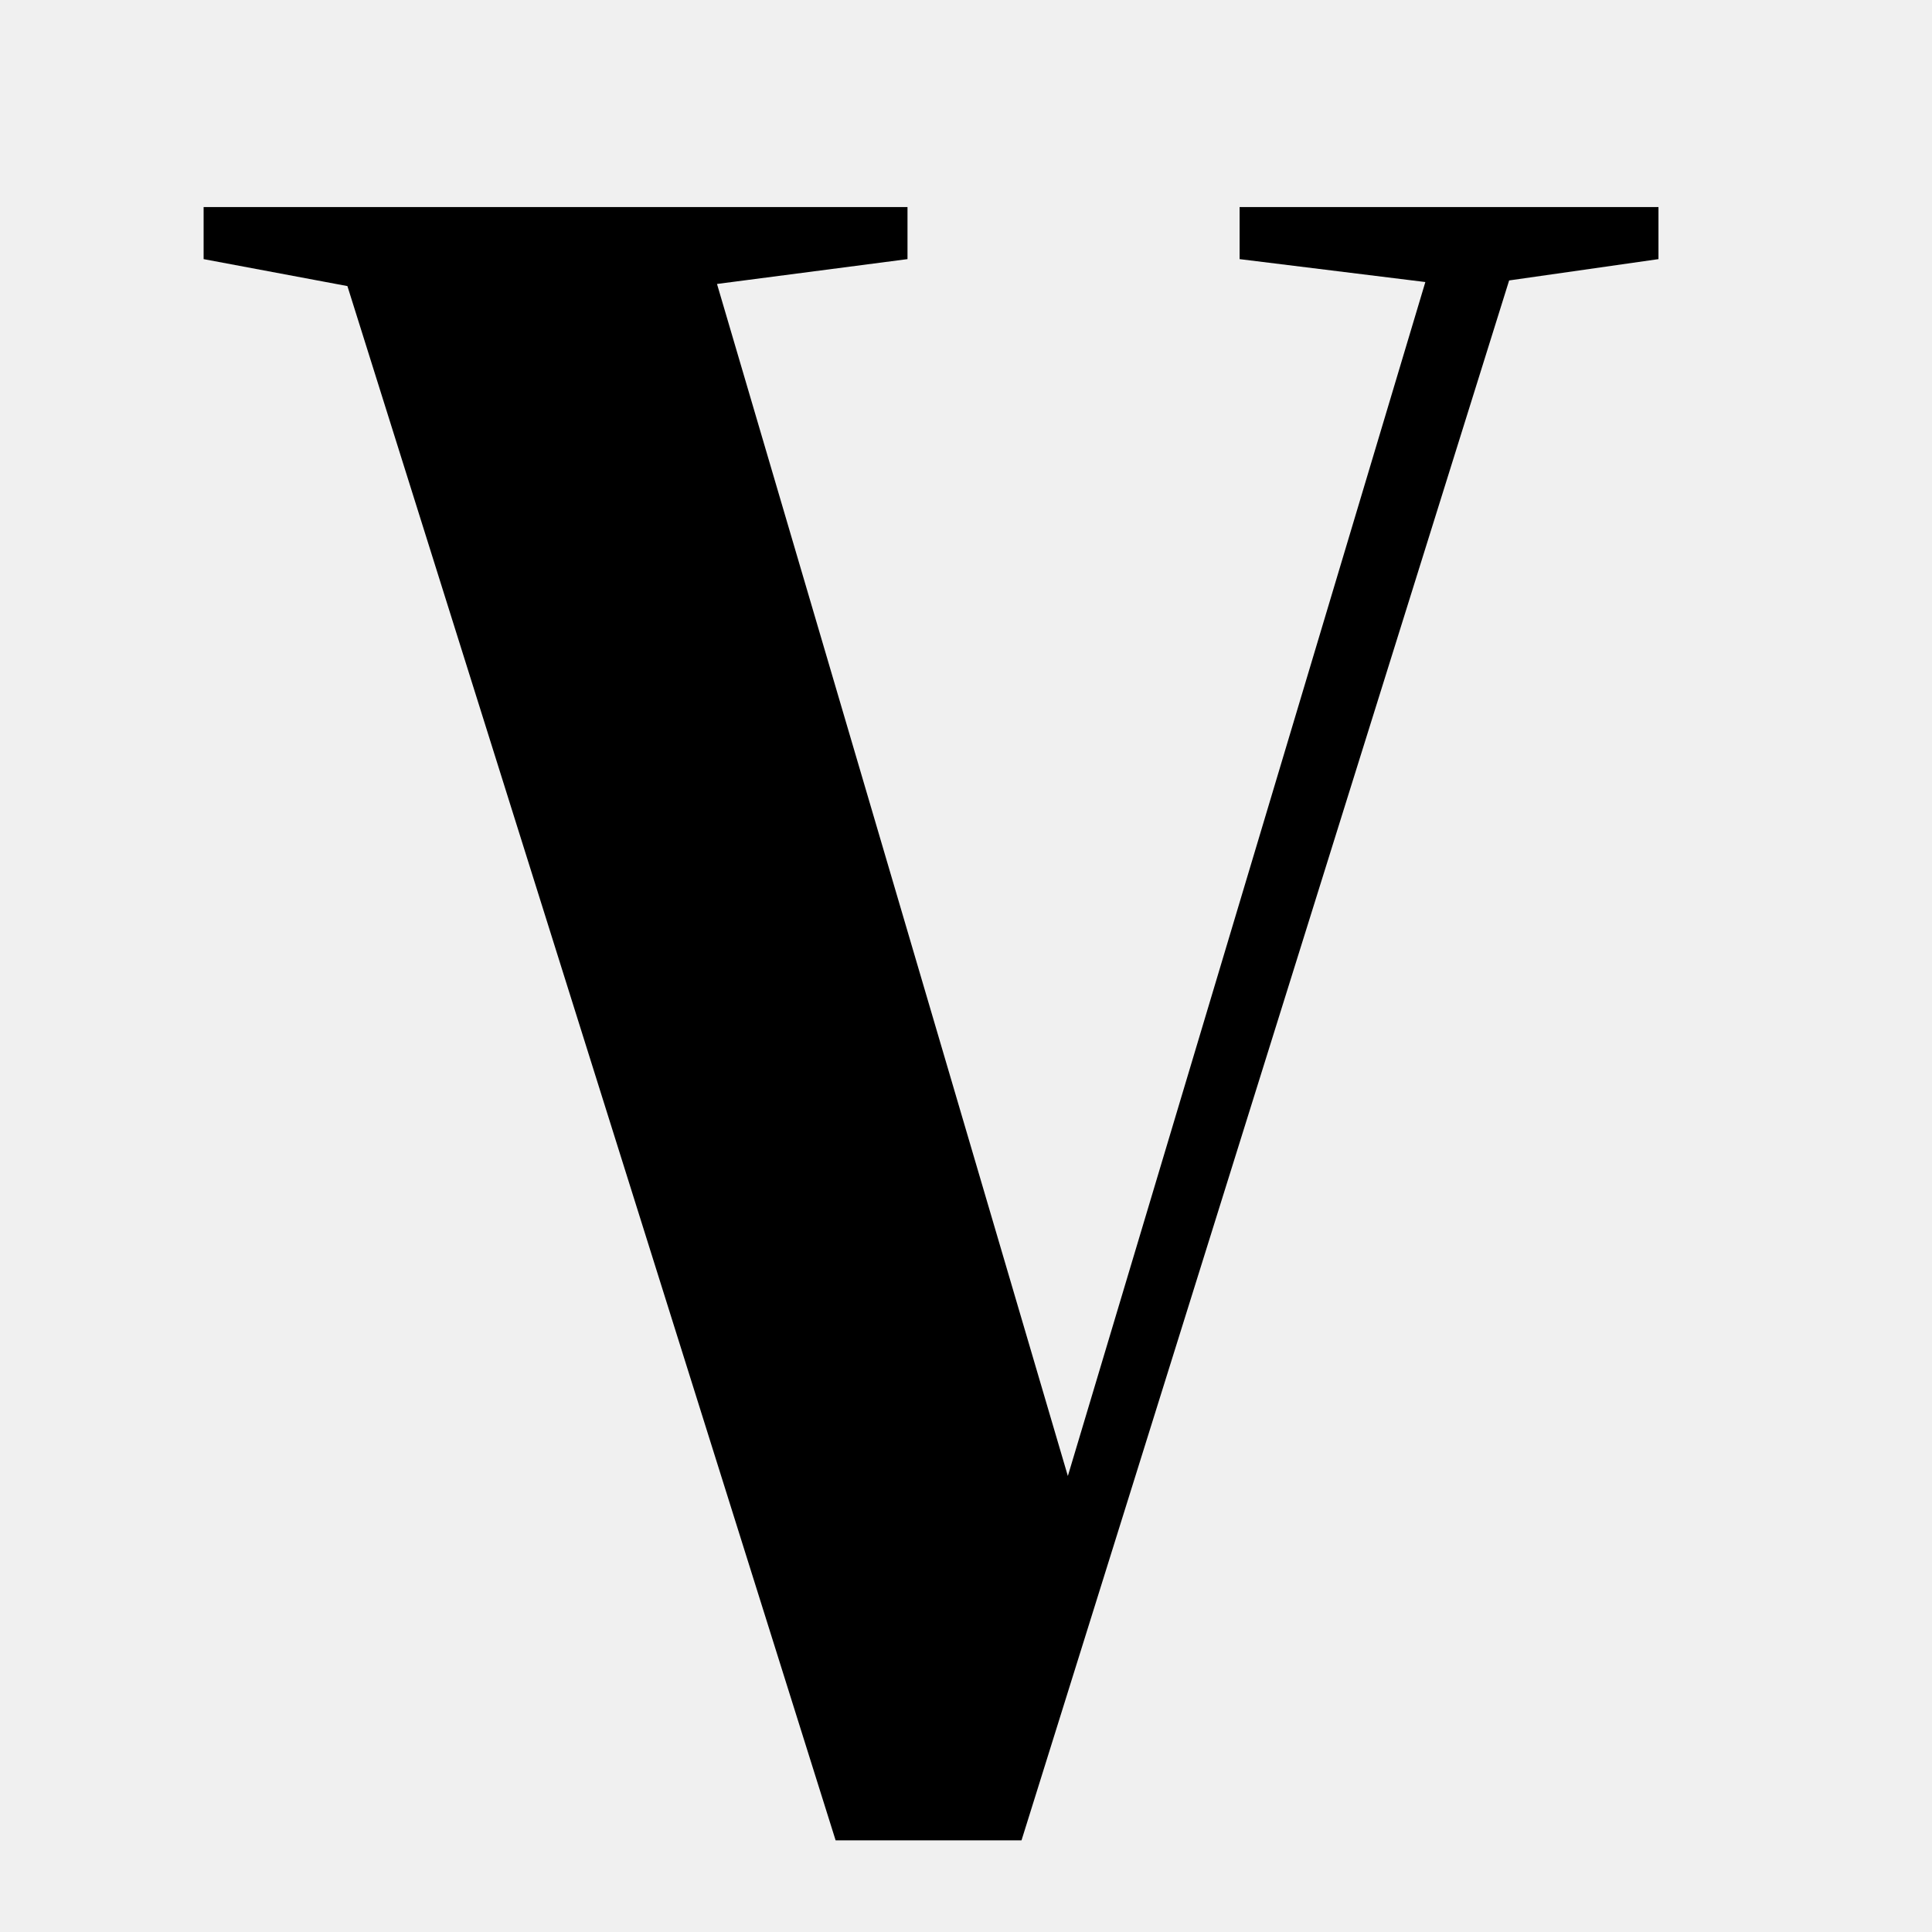
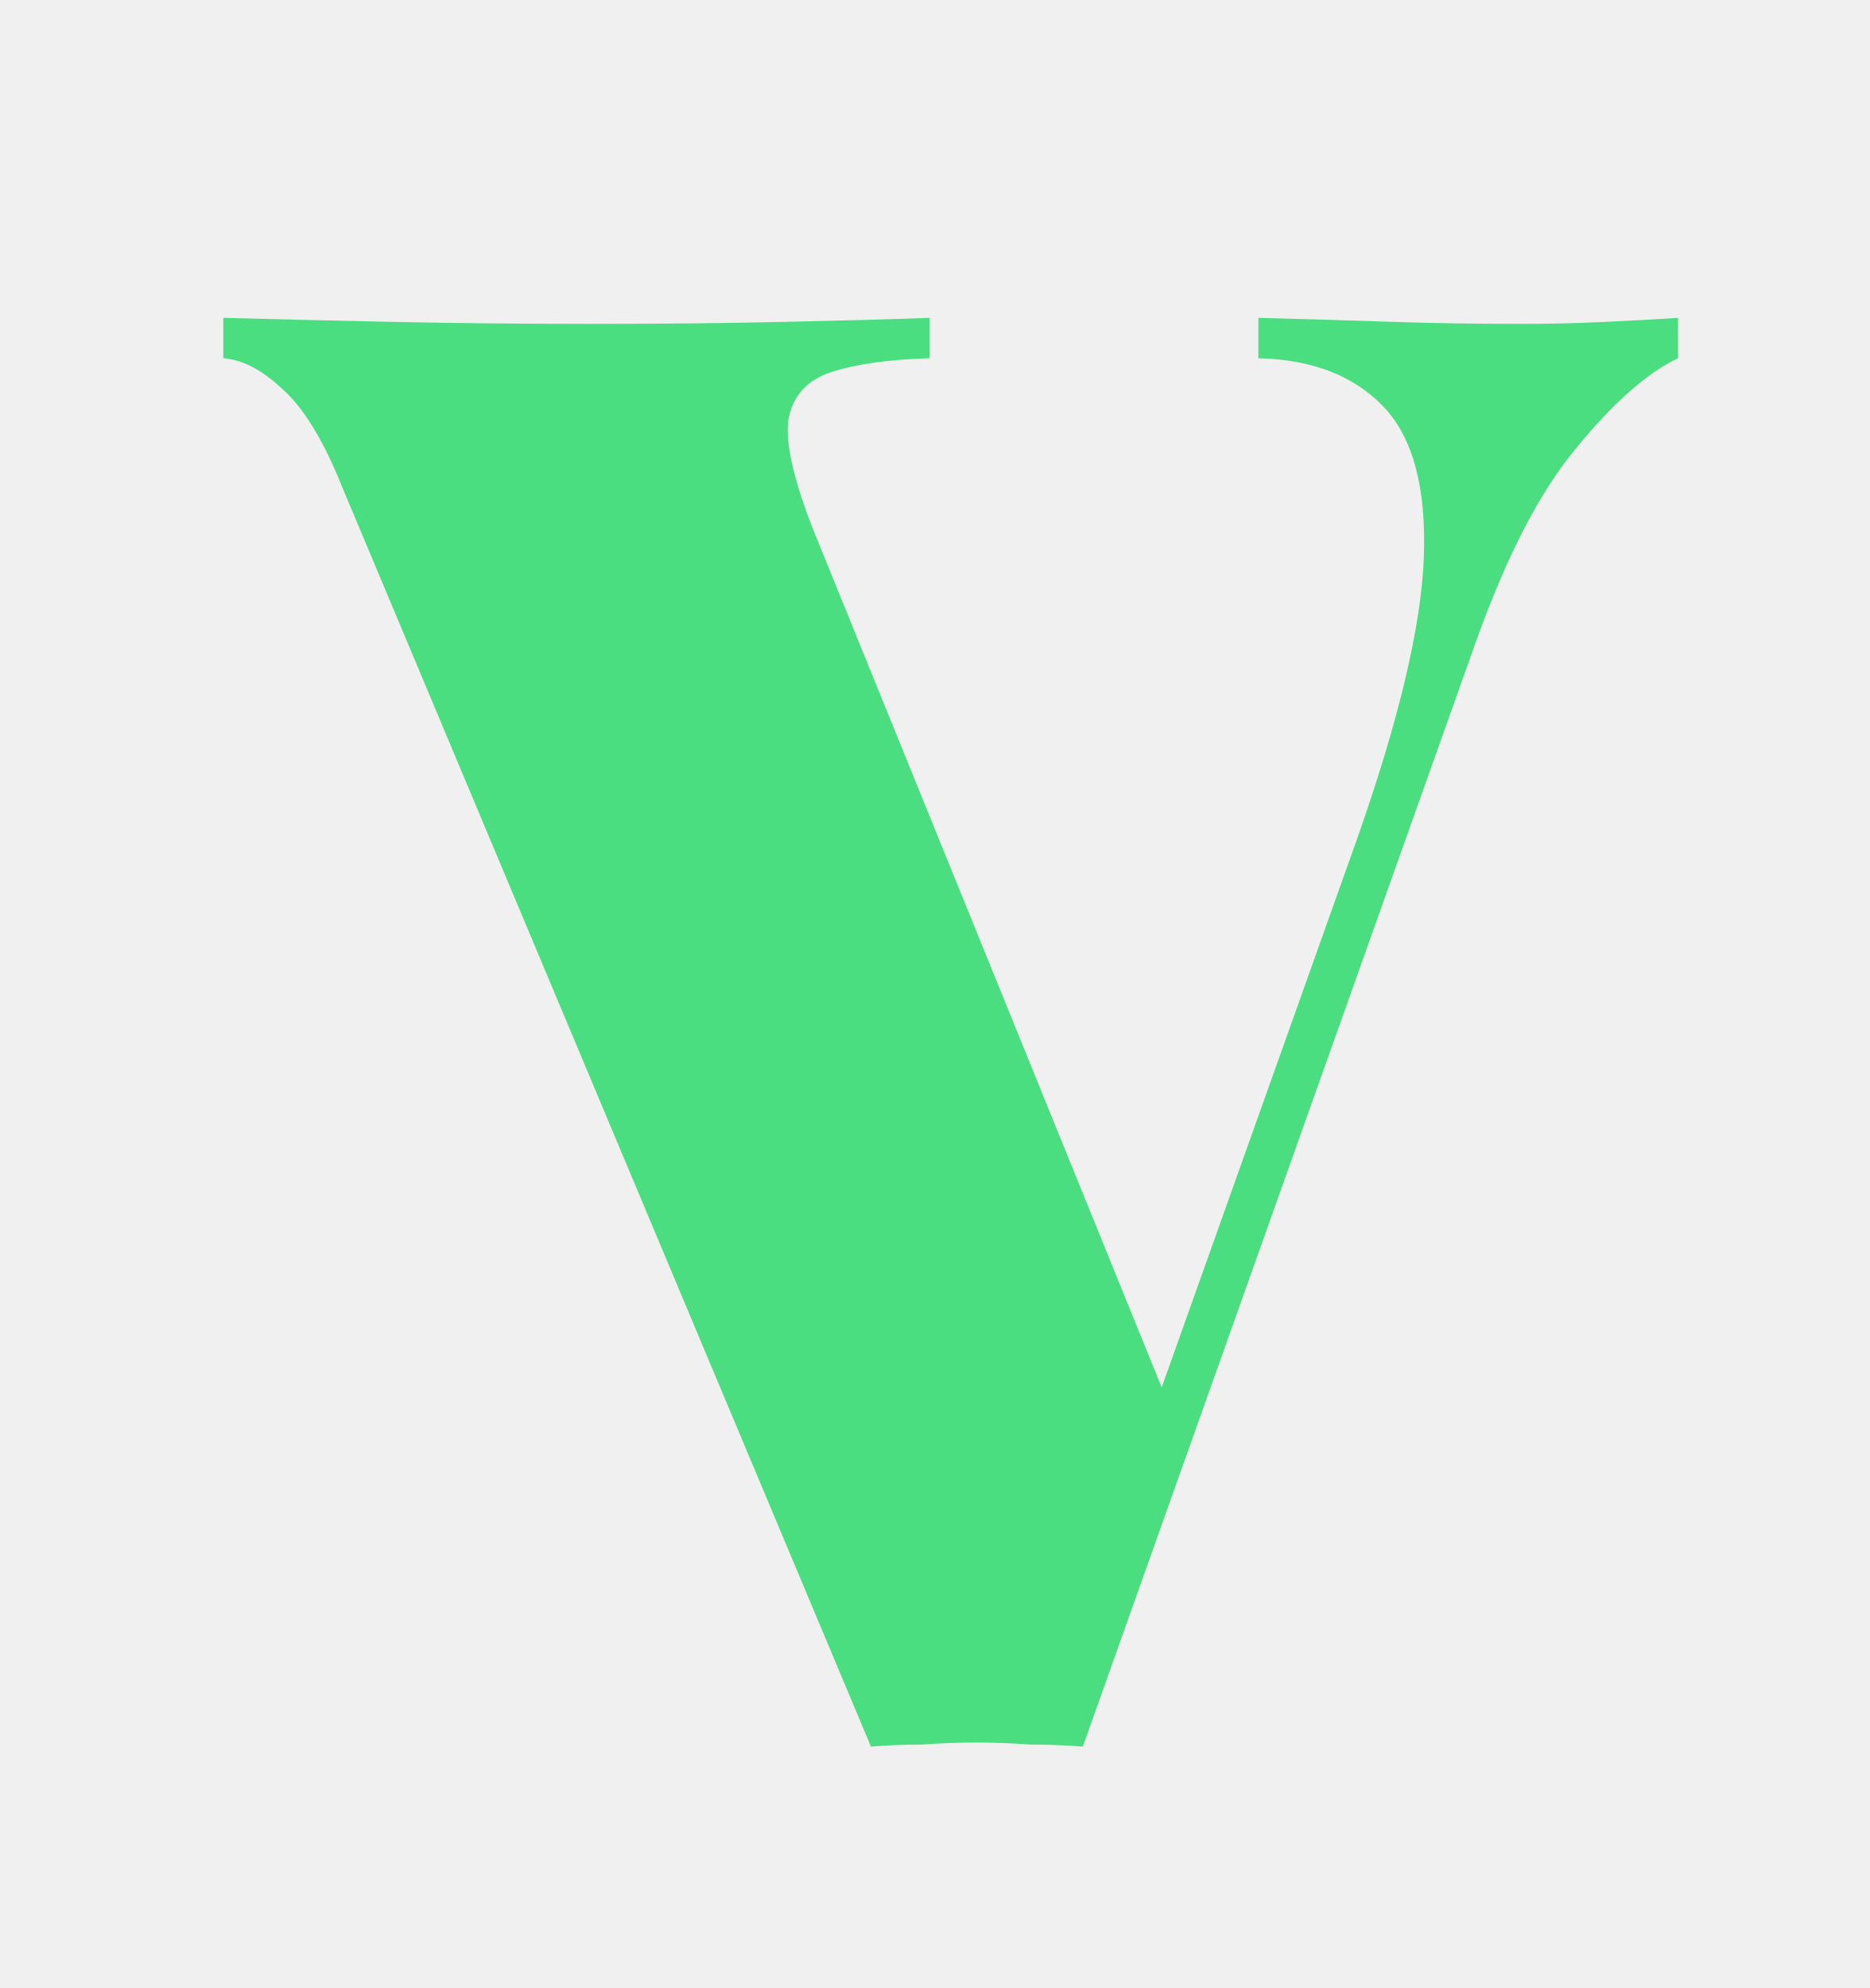
- <svg xmlns="http://www.w3.org/2000/svg" width="100" height="100" viewBox="0 0 100 100" fill="none">
-   <g clip-path="url(#clip0_271_3)">
-     <path d="M43.252 95.257L16.697 10.717H35.94L55.952 78.708H54.541L54.926 77.553L74.938 10.717H79.3L52.873 95.257H43.252ZM10.539 13.412V10.717H46.972V13.412L32.219 15.336H20.802L10.539 13.412ZM64.162 13.412V10.717H85.842V13.412L76.862 14.694H74.553L64.162 13.412Z" fill="black" />
+ <svg xmlns="http://www.w3.org/2000/svg" width="395" height="420" viewBox="0 0 395 420" fill="none">
+   <g clip-path="url(#clip0_1308_7)">
+     <path d="M354.571 67.15V75.677C348.034 78.803 340.928 85.056 333.254 94.436C325.58 103.531 318.474 117.174 311.937 135.365L228.8 369C225.389 368.716 221.694 368.574 217.715 368.574C214.02 368.289 210.183 368.147 206.204 368.147C202.509 368.147 198.672 368.289 194.693 368.574C190.998 368.574 187.445 368.716 184.034 369L72.333 102.963C68.353 93.015 64.09 86.051 59.542 82.072C55.279 78.093 51.158 75.961 47.178 75.677V67.15C57.411 67.434 69.348 67.719 82.991 68.003C96.918 68.287 110.846 68.429 124.773 68.429C139.268 68.429 152.911 68.287 165.702 68.003C178.492 67.719 188.724 67.434 196.398 67.15V75.677C187.587 75.961 180.623 76.956 175.507 78.661C170.391 80.367 167.407 83.778 166.554 88.894C165.986 93.725 167.691 101.257 171.67 111.49L248.412 300.359L238.18 313.576L286.783 177.146C295.594 152.134 300.283 132.38 300.852 117.885C301.42 103.105 298.578 92.446 292.325 85.909C286.072 79.372 277.261 75.961 265.892 75.677V67.15C276.692 67.434 286.214 67.719 294.457 68.003C302.983 68.287 312.079 68.429 321.743 68.429C327.427 68.429 333.254 68.287 339.223 68.003C345.191 67.719 350.307 67.434 354.571 67.15Z" fill="#4ADE80" />
  </g>
  <defs>
-     <clipPath id="clip0_271_3">
-       <rect width="100" height="100" fill="white" />
+     <clipPath id="clip0_1308_7">
+       <rect width="395" height="420" fill="white" />
    </clipPath>
  </defs>
</svg>
